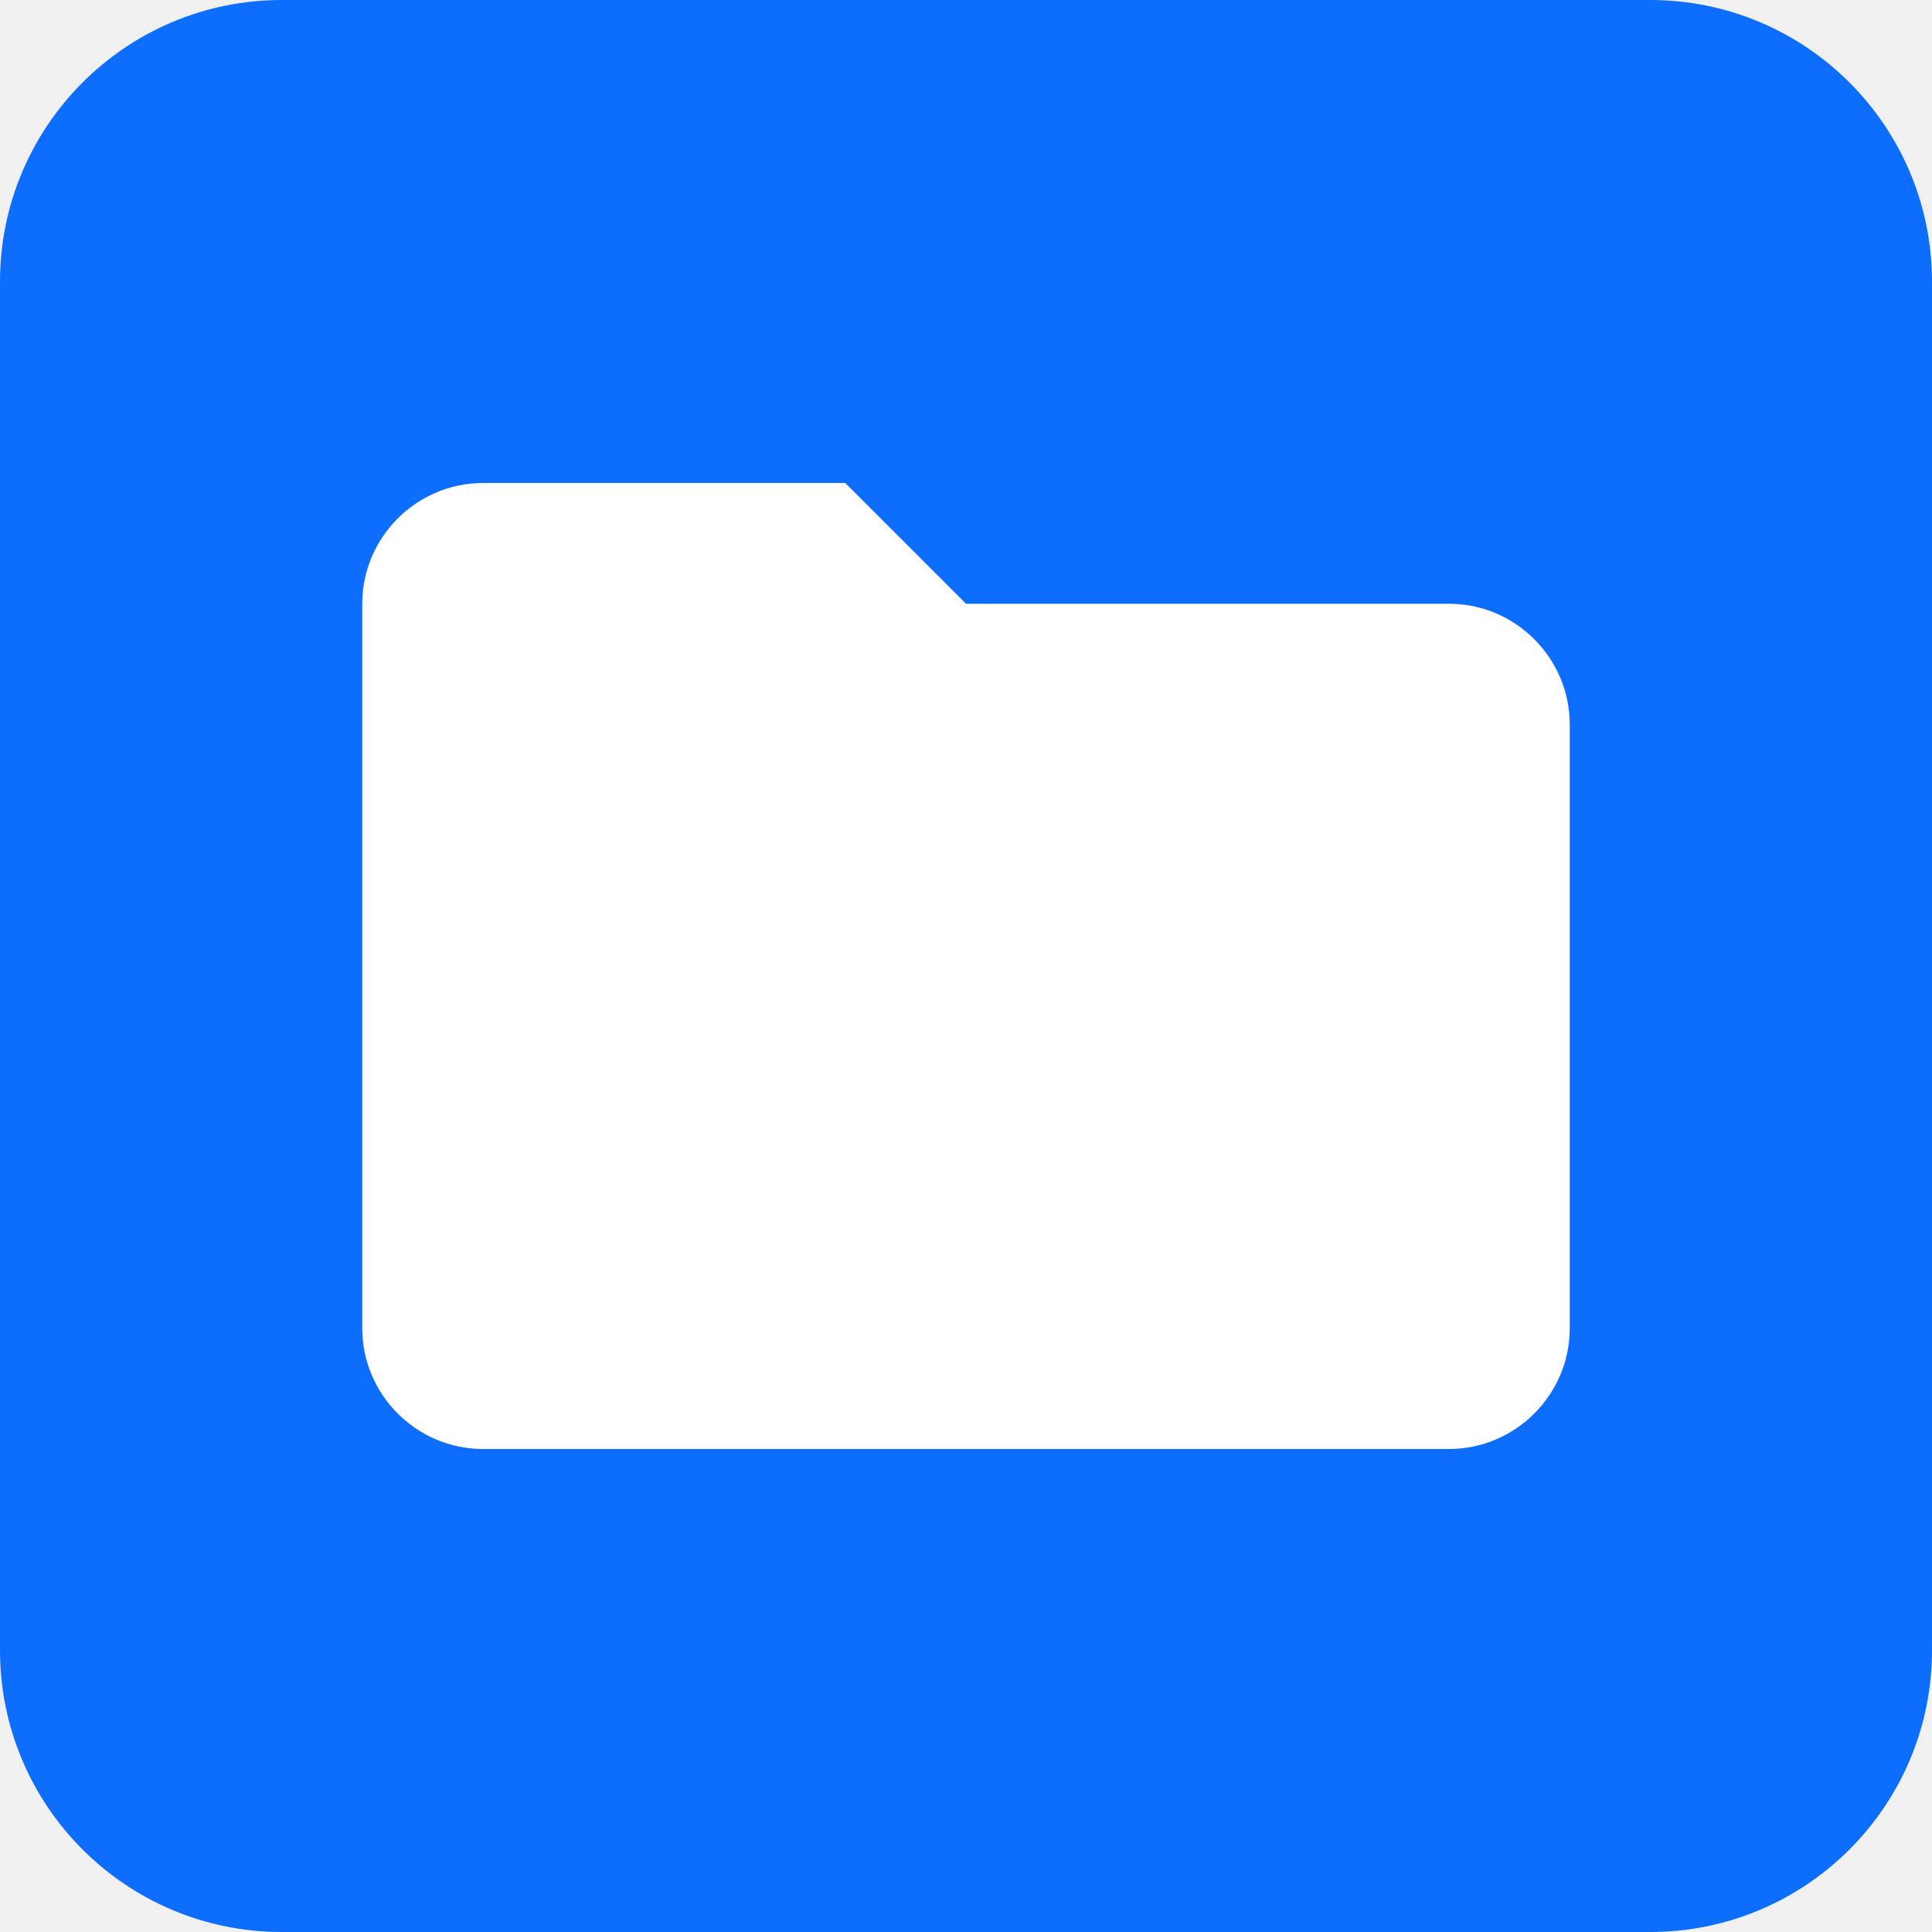
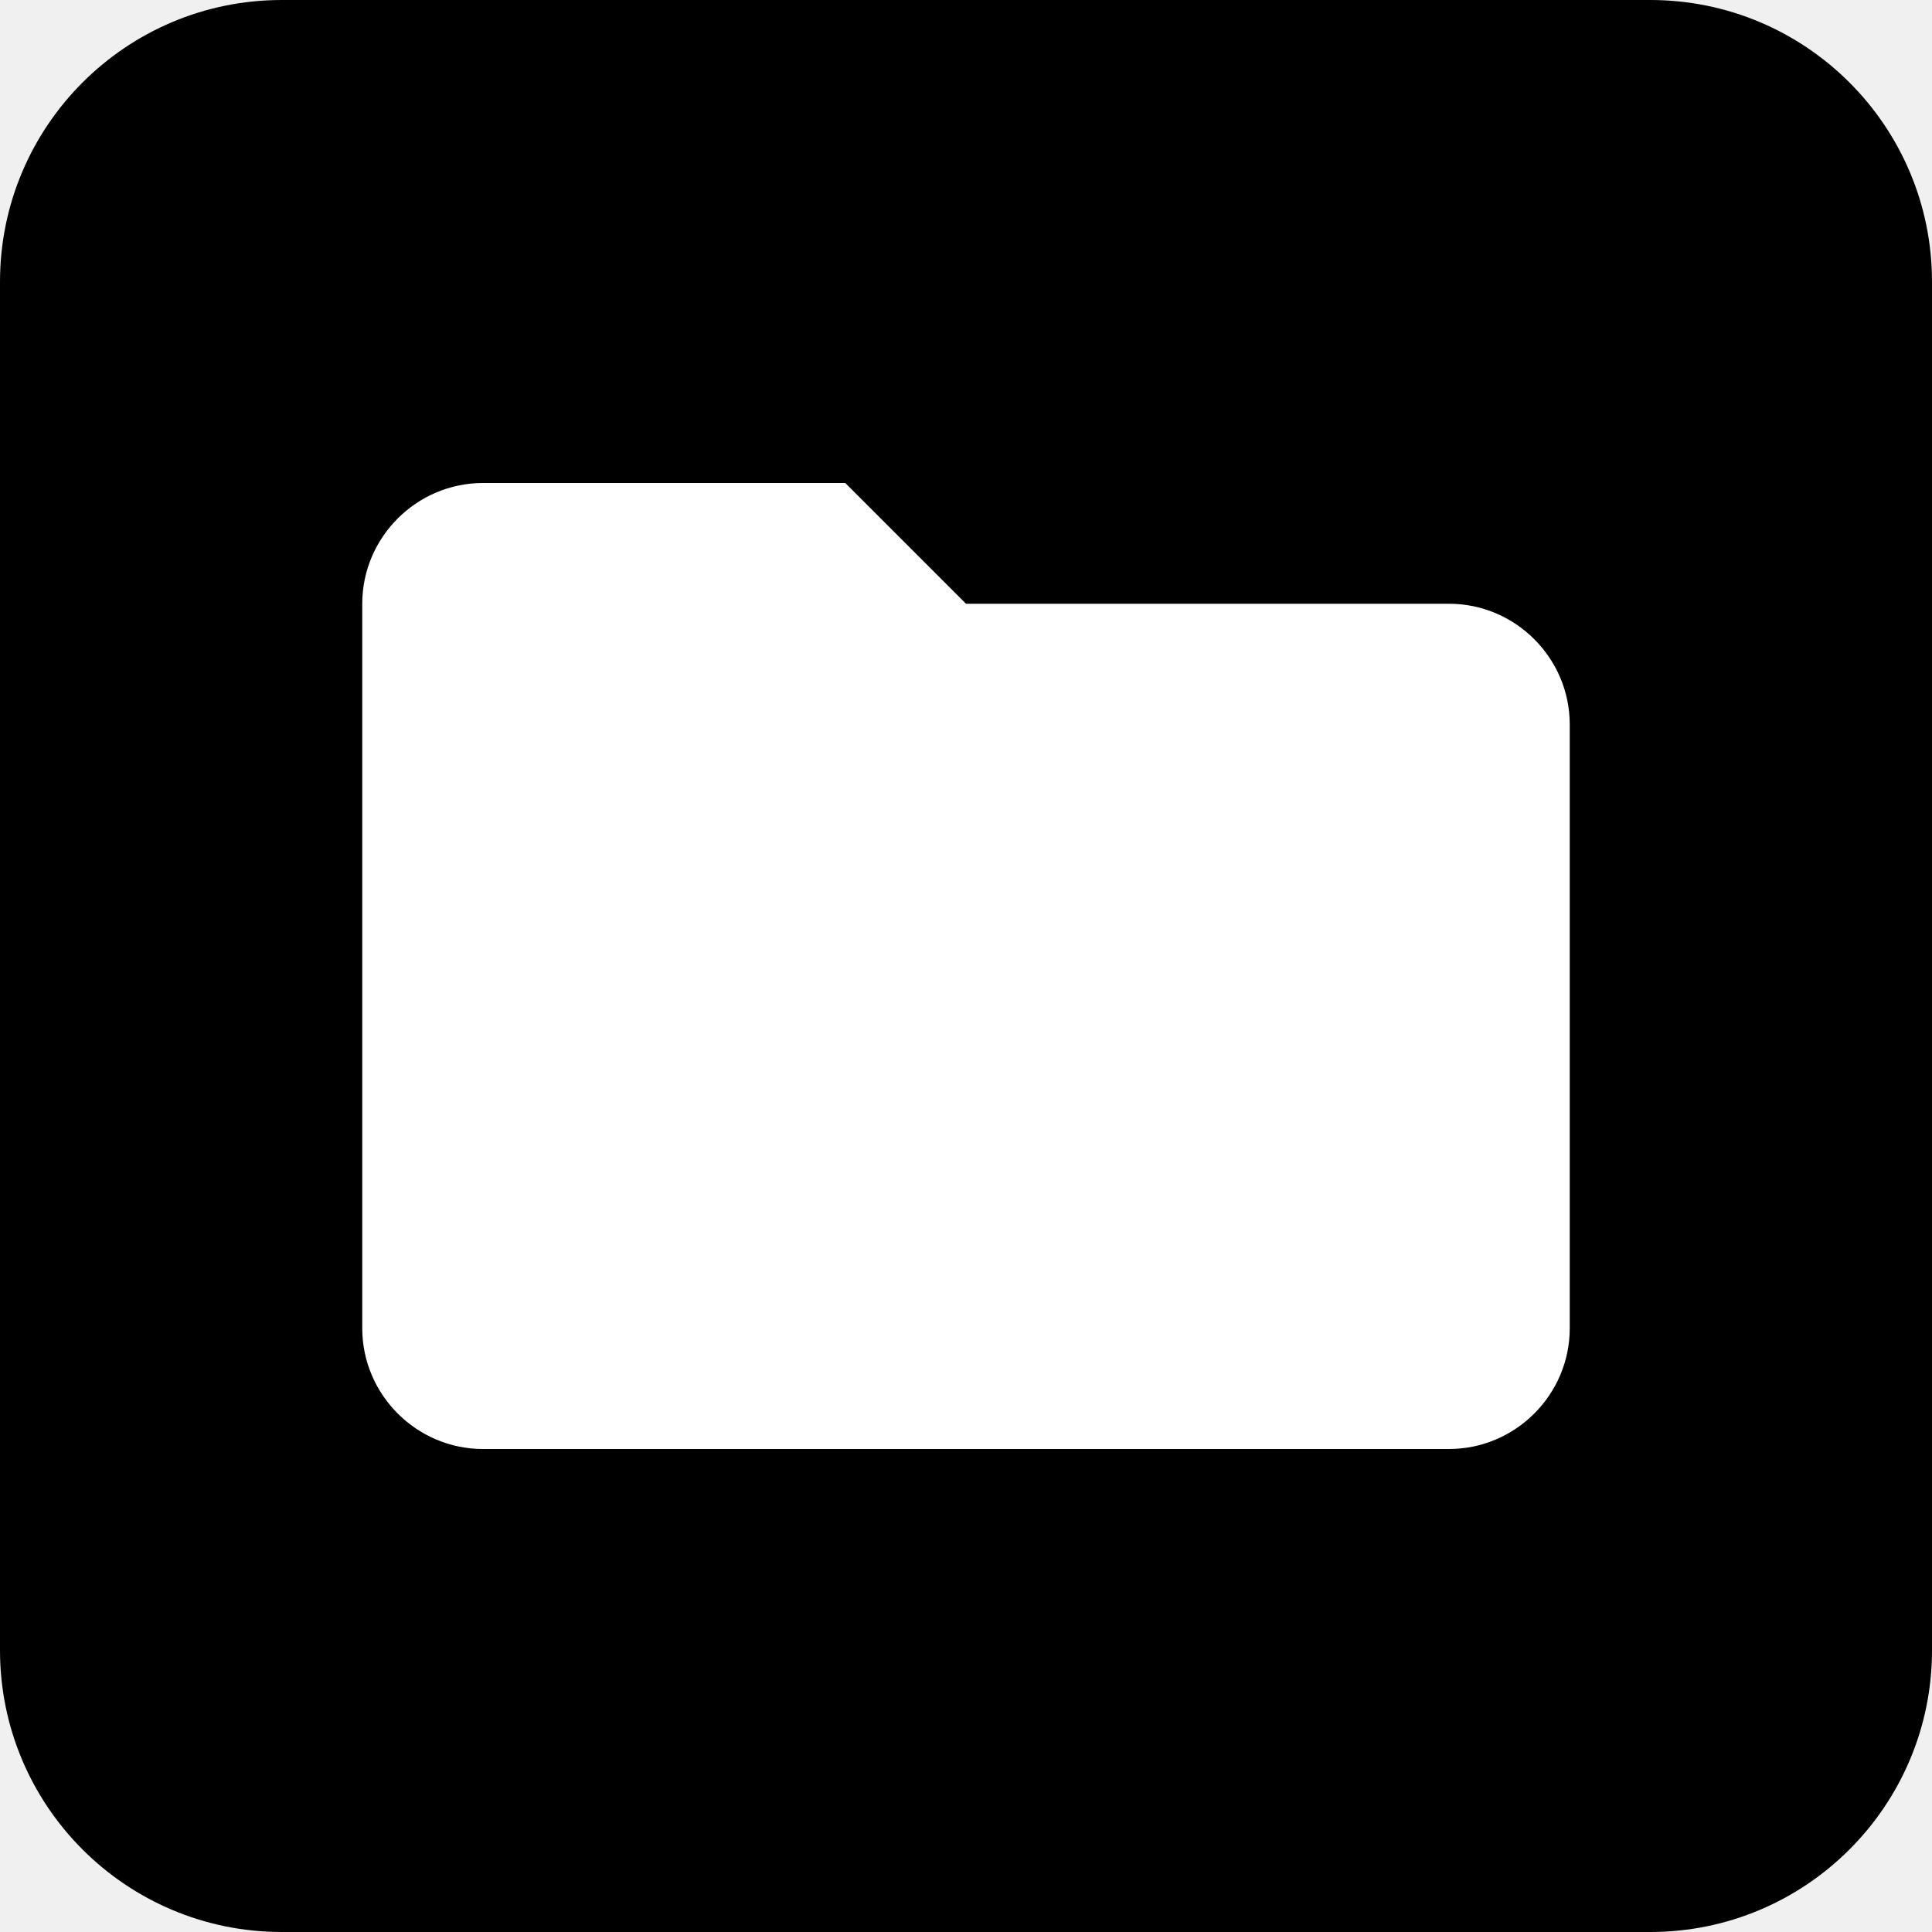
<svg xmlns="http://www.w3.org/2000/svg" viewBox="0 0 24 24" width="32" height="32">
-   <rect width="24" height="24" rx="3.5" fill="#0d6efd" />
+   <rect width="24" height="24" rx="3.5" fill="#000000" />
  <g transform="translate(3 3) scale(.75)">
    <path fill="#fff" d="M10 4H4c-1.1 0-2 .9-2 2v12c0 1.1.9 2 2 2h16c1.1 0 2-.9 2-2V8c0-1.1-.9-2-2-2h-8l-2-2z" />
  </g>
</svg>
